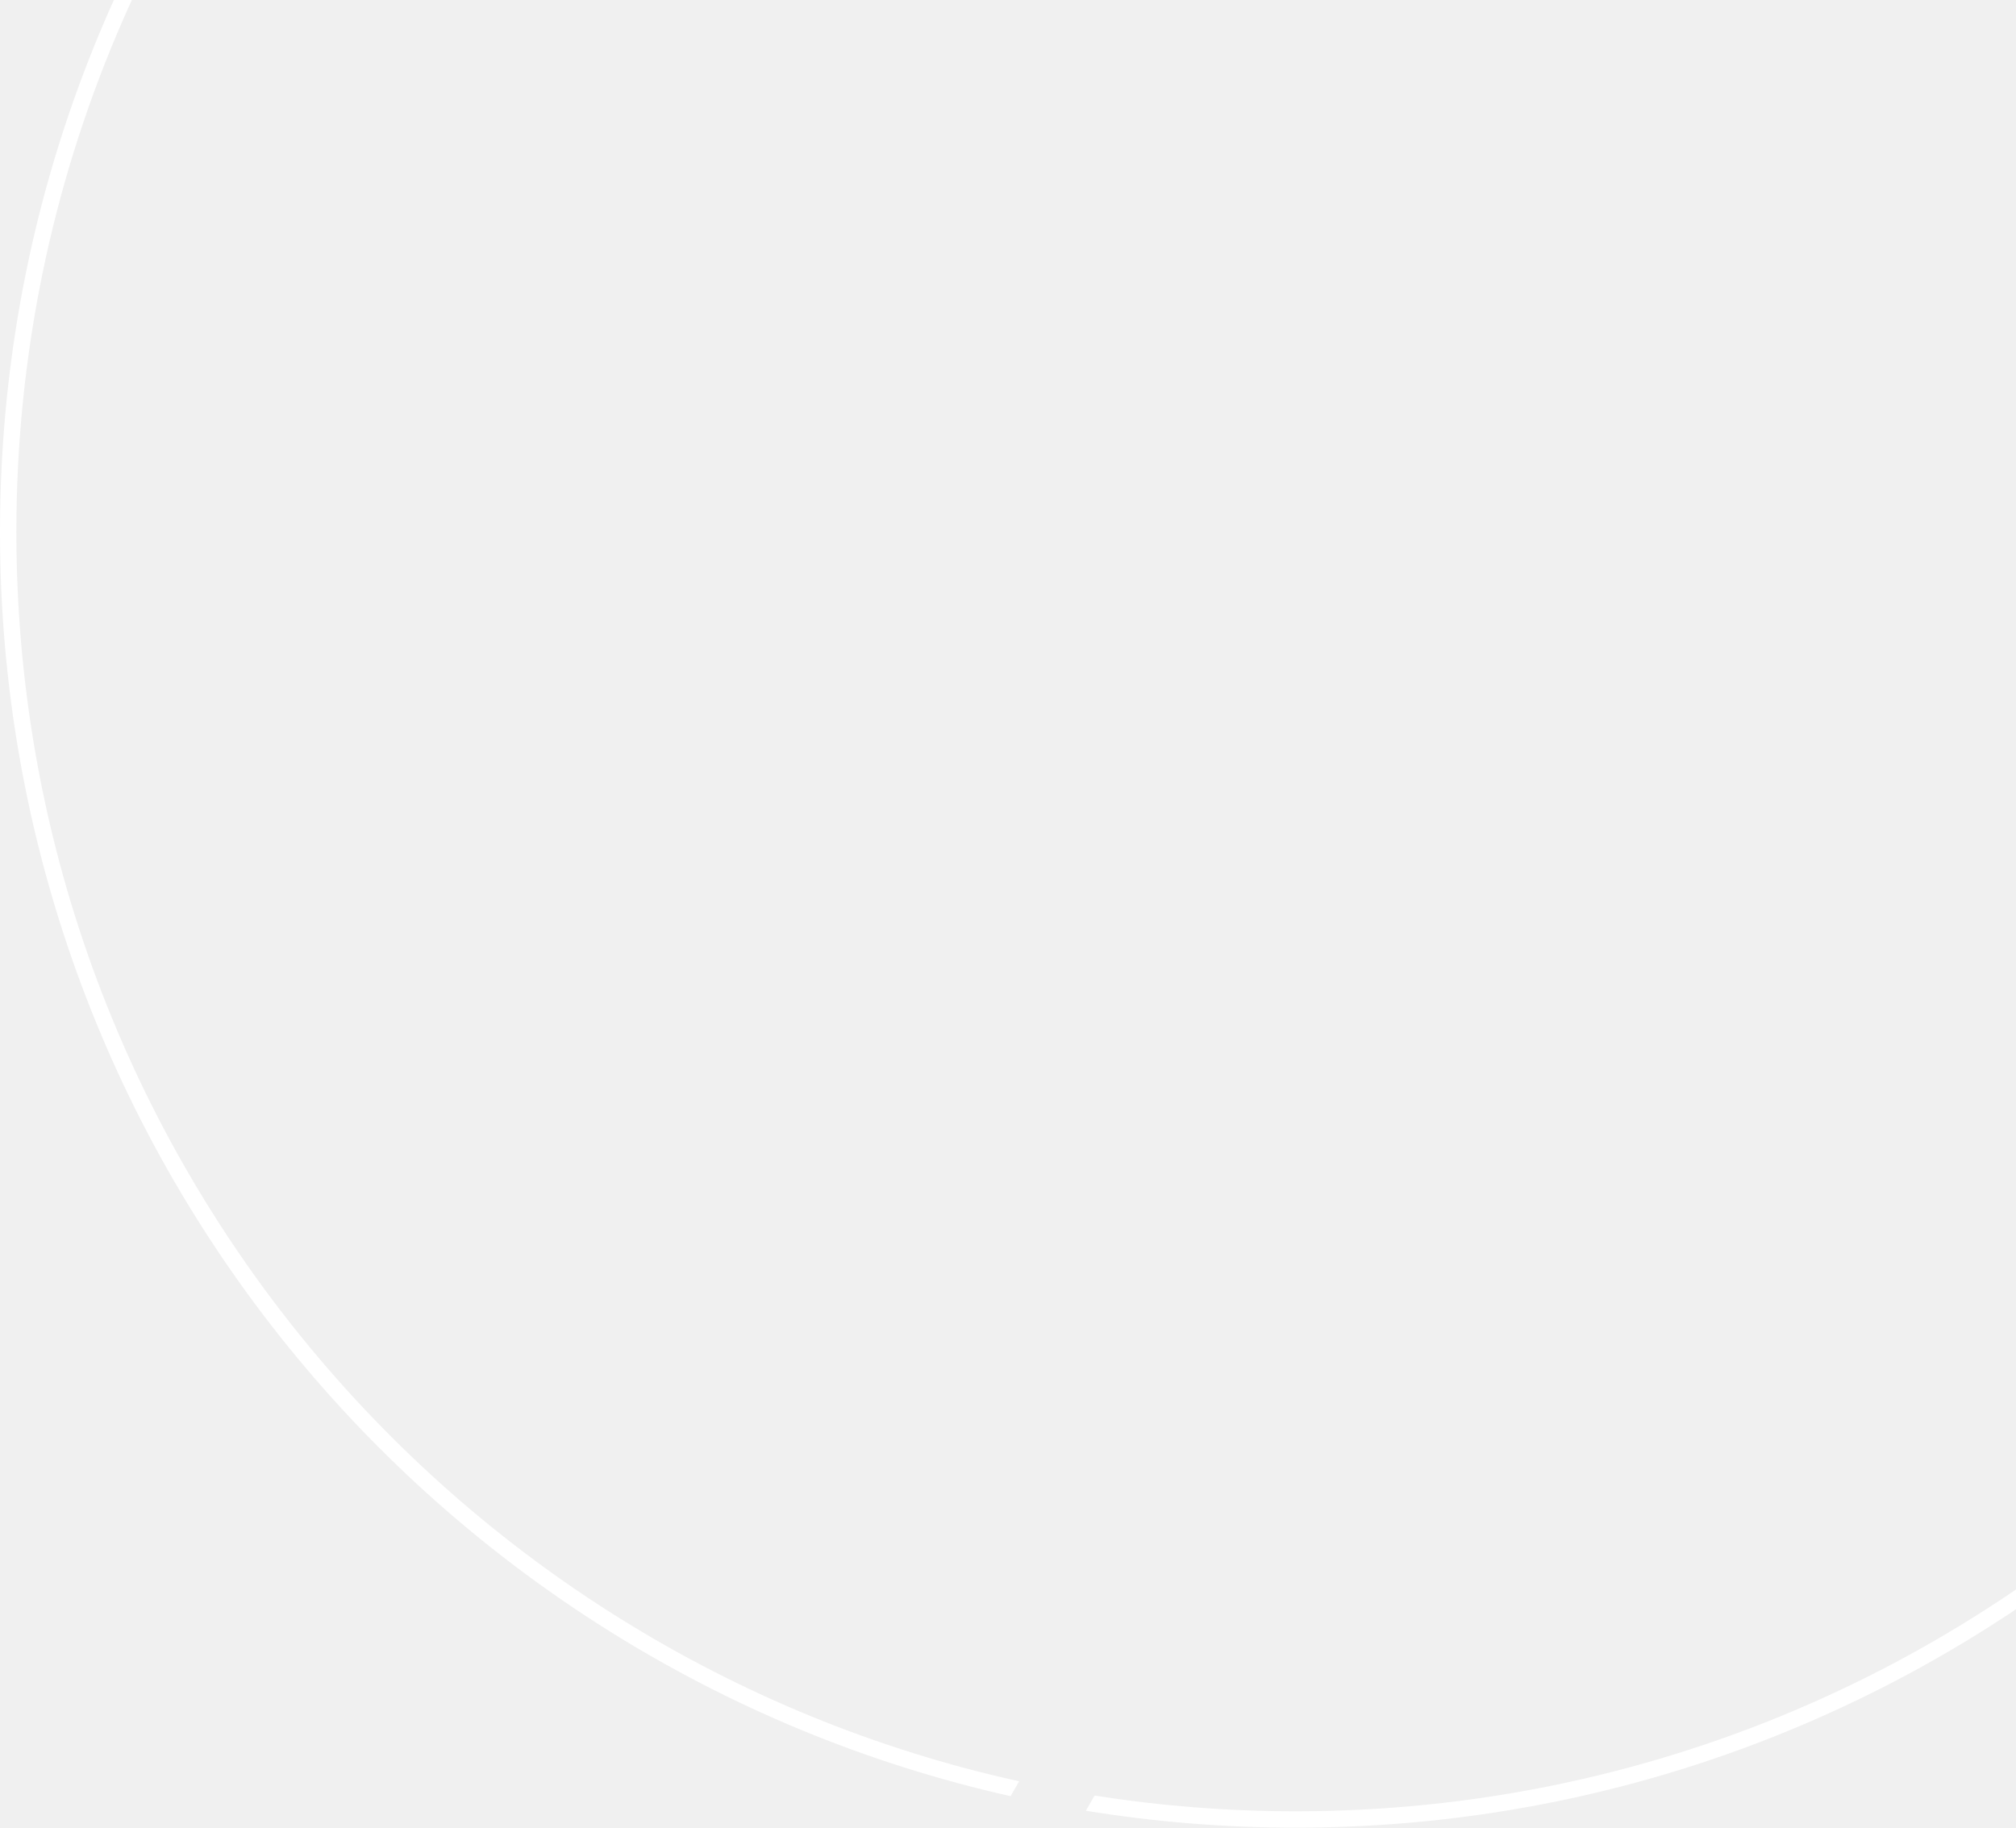
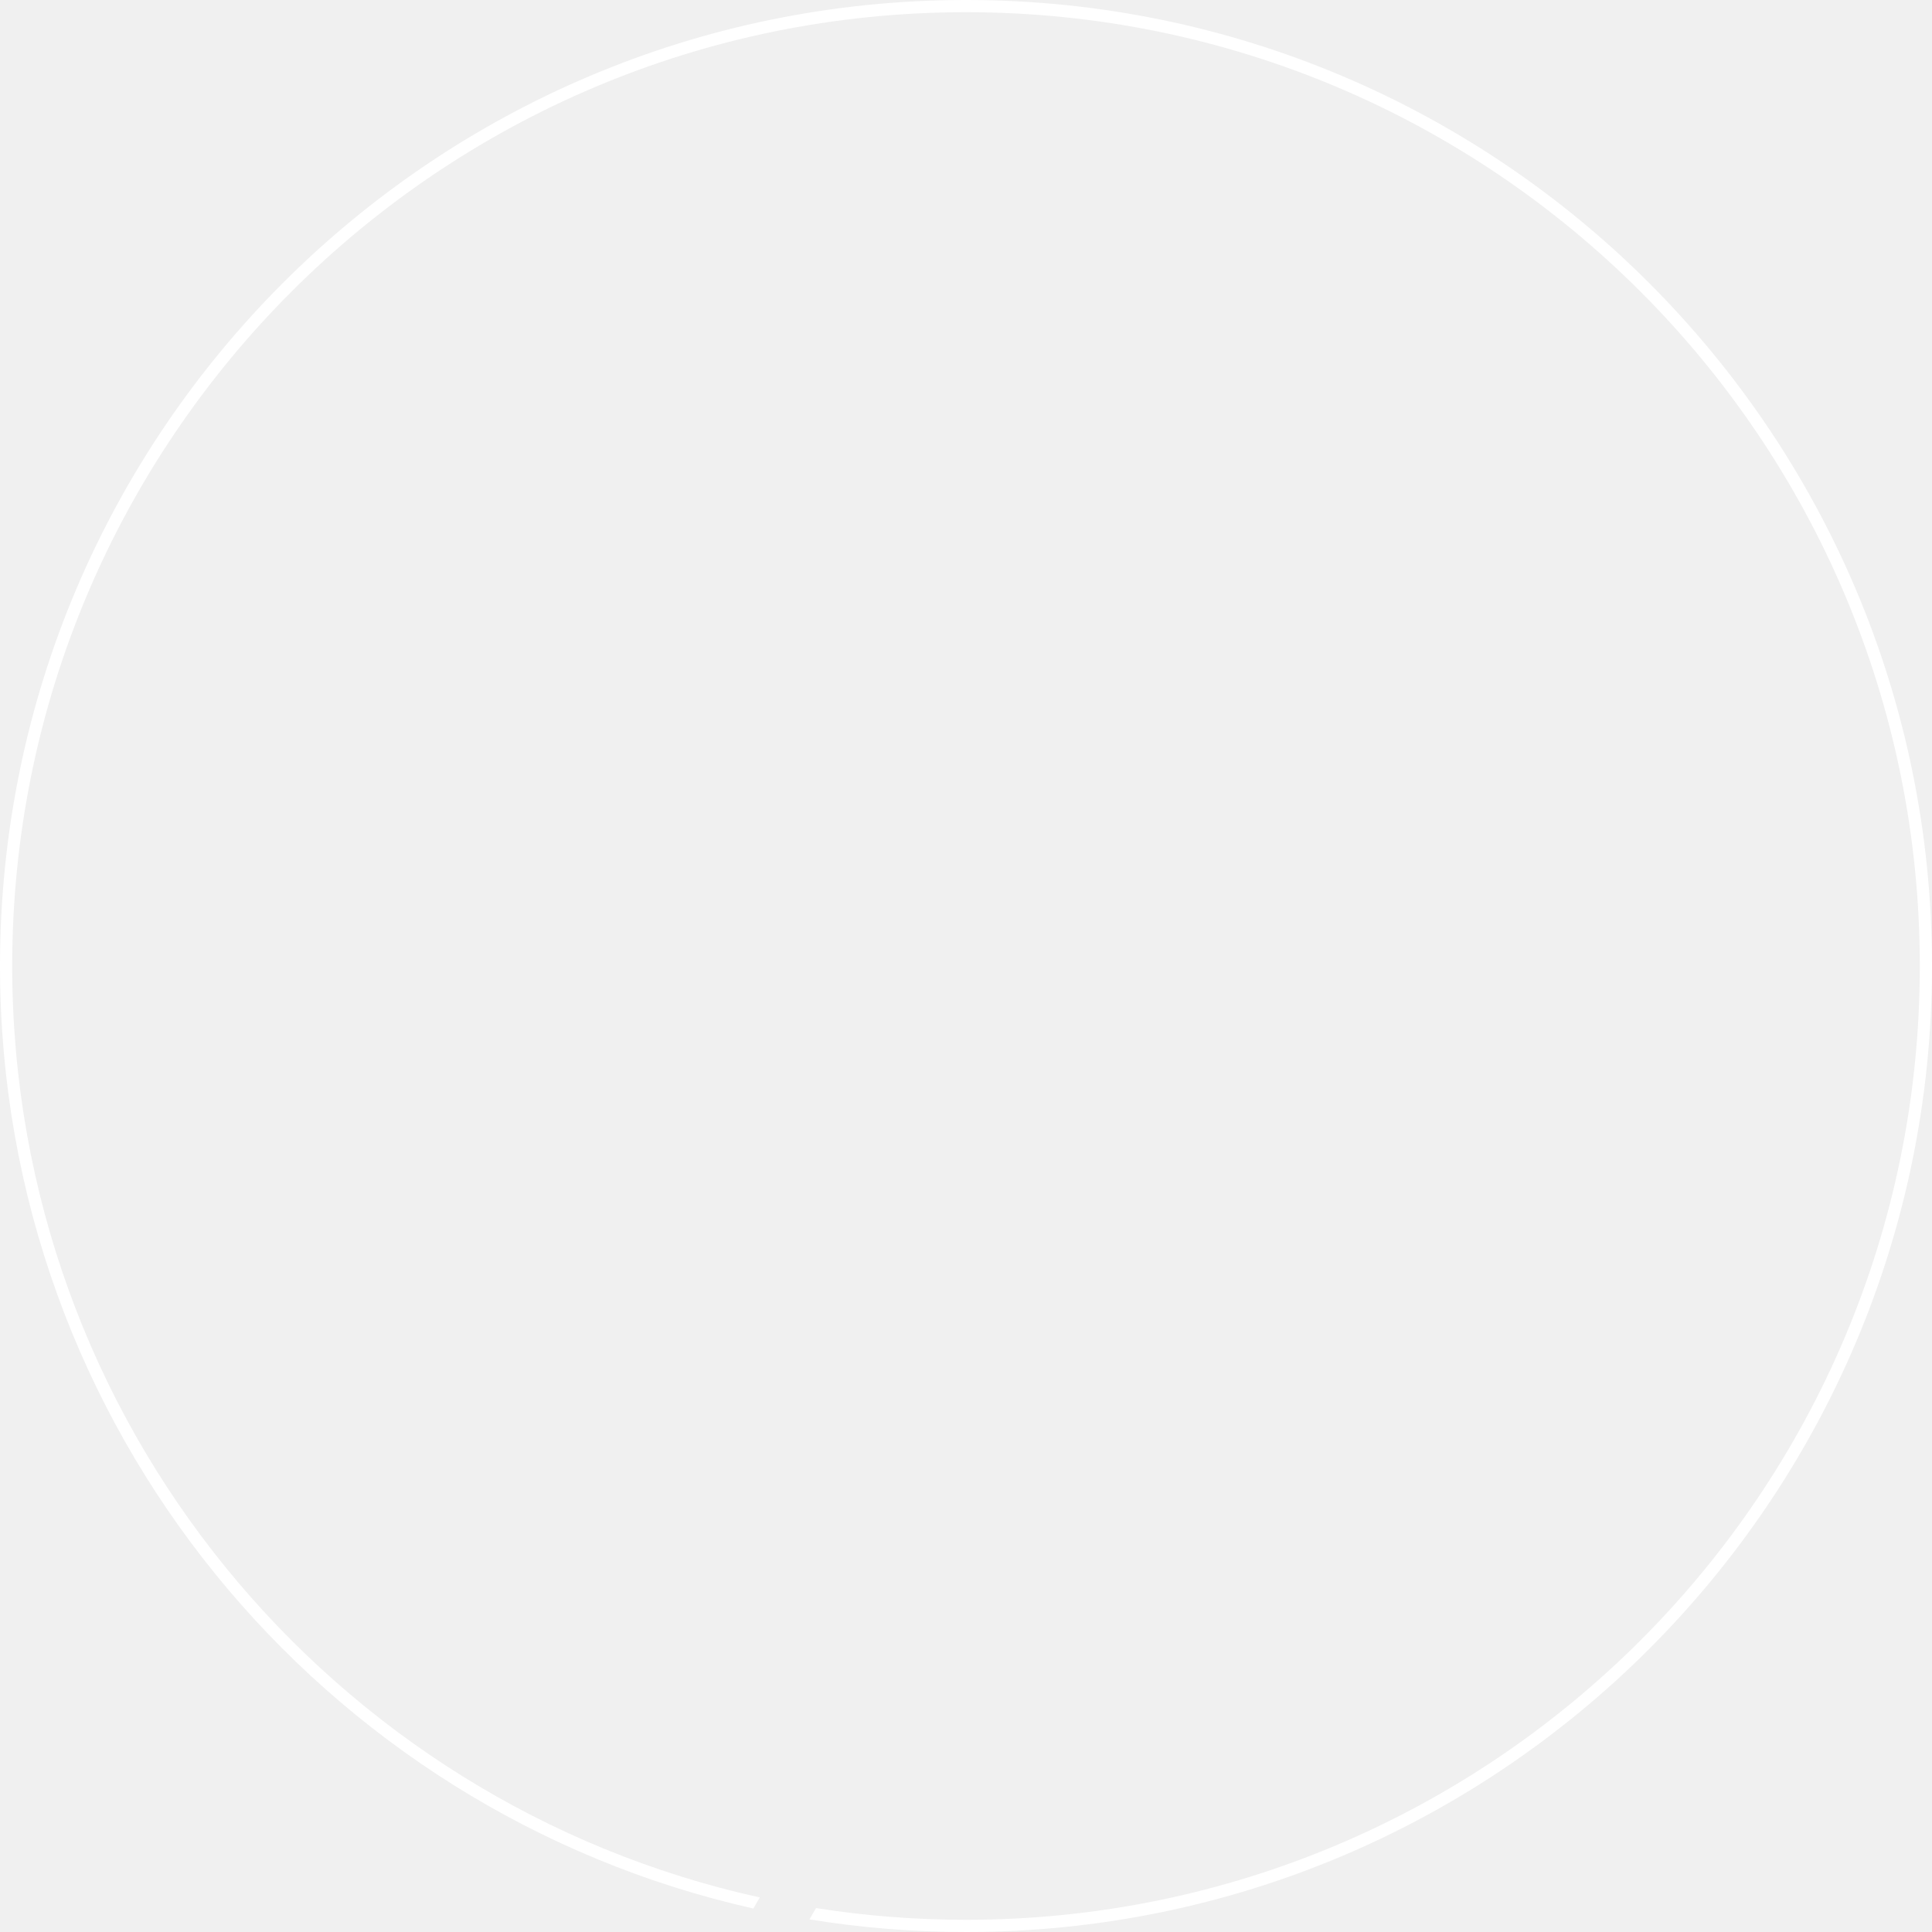
- <svg xmlns="http://www.w3.org/2000/svg" width="739" height="670" viewBox="0 0 739 670" fill="none">
-   <path d="M944 195C944 454.022 734.022 664 475 664C449.909 664 425.278 662.03 401.253 658.235L398.042 663.798C423.091 667.878 448.798 670 475 670C737.335 670 950 457.335 950 195C950 -67.335 737.335 -280 475 -280C212.665 -280 0 -67.335 0 195C0 421.413 158.411 610.827 370.446 658.456L373.592 653.008C163.32 606.66 6 419.202 6 195C6 -64.022 215.978 -274 475 -274C734.022 -274 944 -64.022 944 195Z" fill="white" />
+ <svg xmlns="http://www.w3.org/2000/svg" width="950" height="950" viewBox="0 0 950 950" fill="none">
+   <path d="M944 475C944 734.022 734.022 944 475 944C449.909 944 425.278 942.03 401.253 938.235L398.042 943.798C423.091 947.878 448.798 950 475 950C737.335 950 950 737.335 950 475C950 212.665 737.335 0 475 0C212.665 0 0 212.665 0 475C0 701.413 158.411 890.827 370.446 938.456L373.592 933.008C163.32 886.66 6 699.202 6 475C6 215.978 215.978 6 475 6C734.022 6 944 215.978 944 475Z" fill="white" />
</svg>
